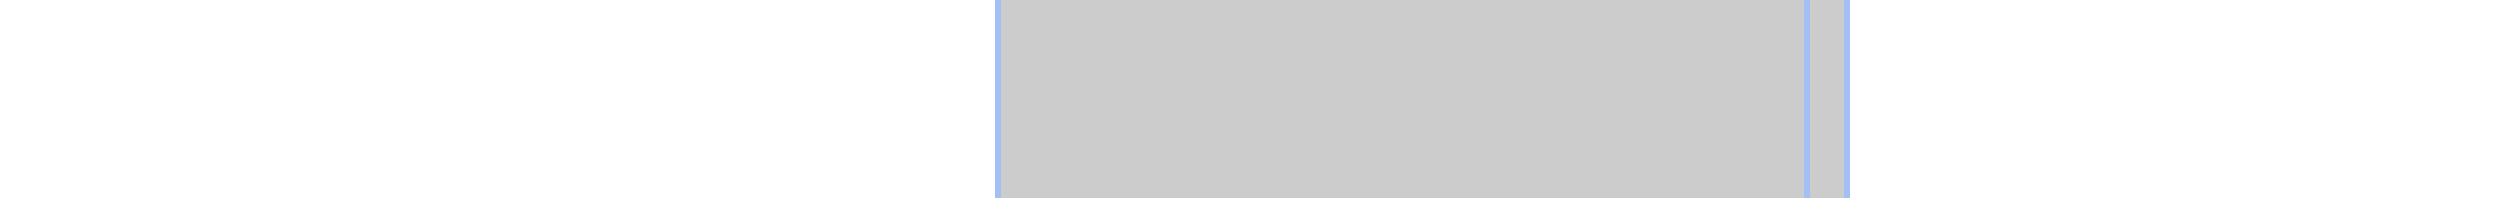
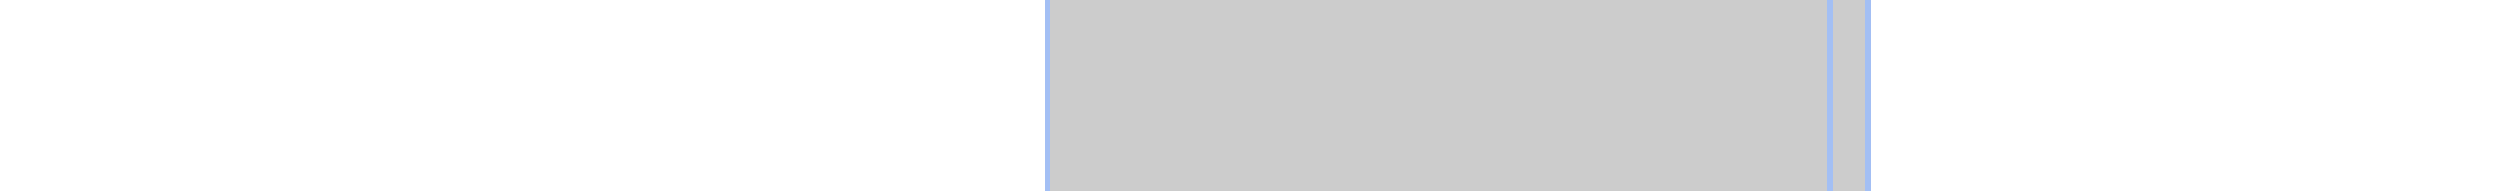
- <svg xmlns="http://www.w3.org/2000/svg" viewBox="0 0 442 35" shape-rendering="crispEdges">
-   <rect y="0" x="176" width="151" height="35" fill="#cccccc" />
-   <rect y="0" x="176" width="1" height="35" fill="#eecccc" />
-   <rect y="0" x="319" width="1" height="35" fill="#eecccc" />
-   <rect y="0" x="326" width="1" height="35" fill="#eecccc" />
-   <rect y="0" x="176" width="1" height="35" fill="#a3bff4" />
-   <rect y="0" x="319" width="1" height="35" fill="#a3bff4" />
-   <rect y="0" x="326" width="1" height="35" fill="#a3bff4" />
+ <svg xmlns="http://www.w3.org/2000/svg" viewBox="0 0 457 35" shape-rendering="crispEdges">
+   <rect y="0" x="191" width="151" height="35" fill="#cccccc" />
+   <rect y="0" x="191" width="1" height="35" fill="#eecccc" />
+   <rect y="0" x="334" width="1" height="35" fill="#eecccc" />
+   <rect y="0" x="341" width="1" height="35" fill="#eecccc" />
+   <rect y="0" x="191" width="1" height="35" fill="#a3bff4" />
+   <rect y="0" x="334" width="1" height="35" fill="#a3bff4" />
+   <rect y="0" x="341" width="1" height="35" fill="#a3bff4" />
</svg>
